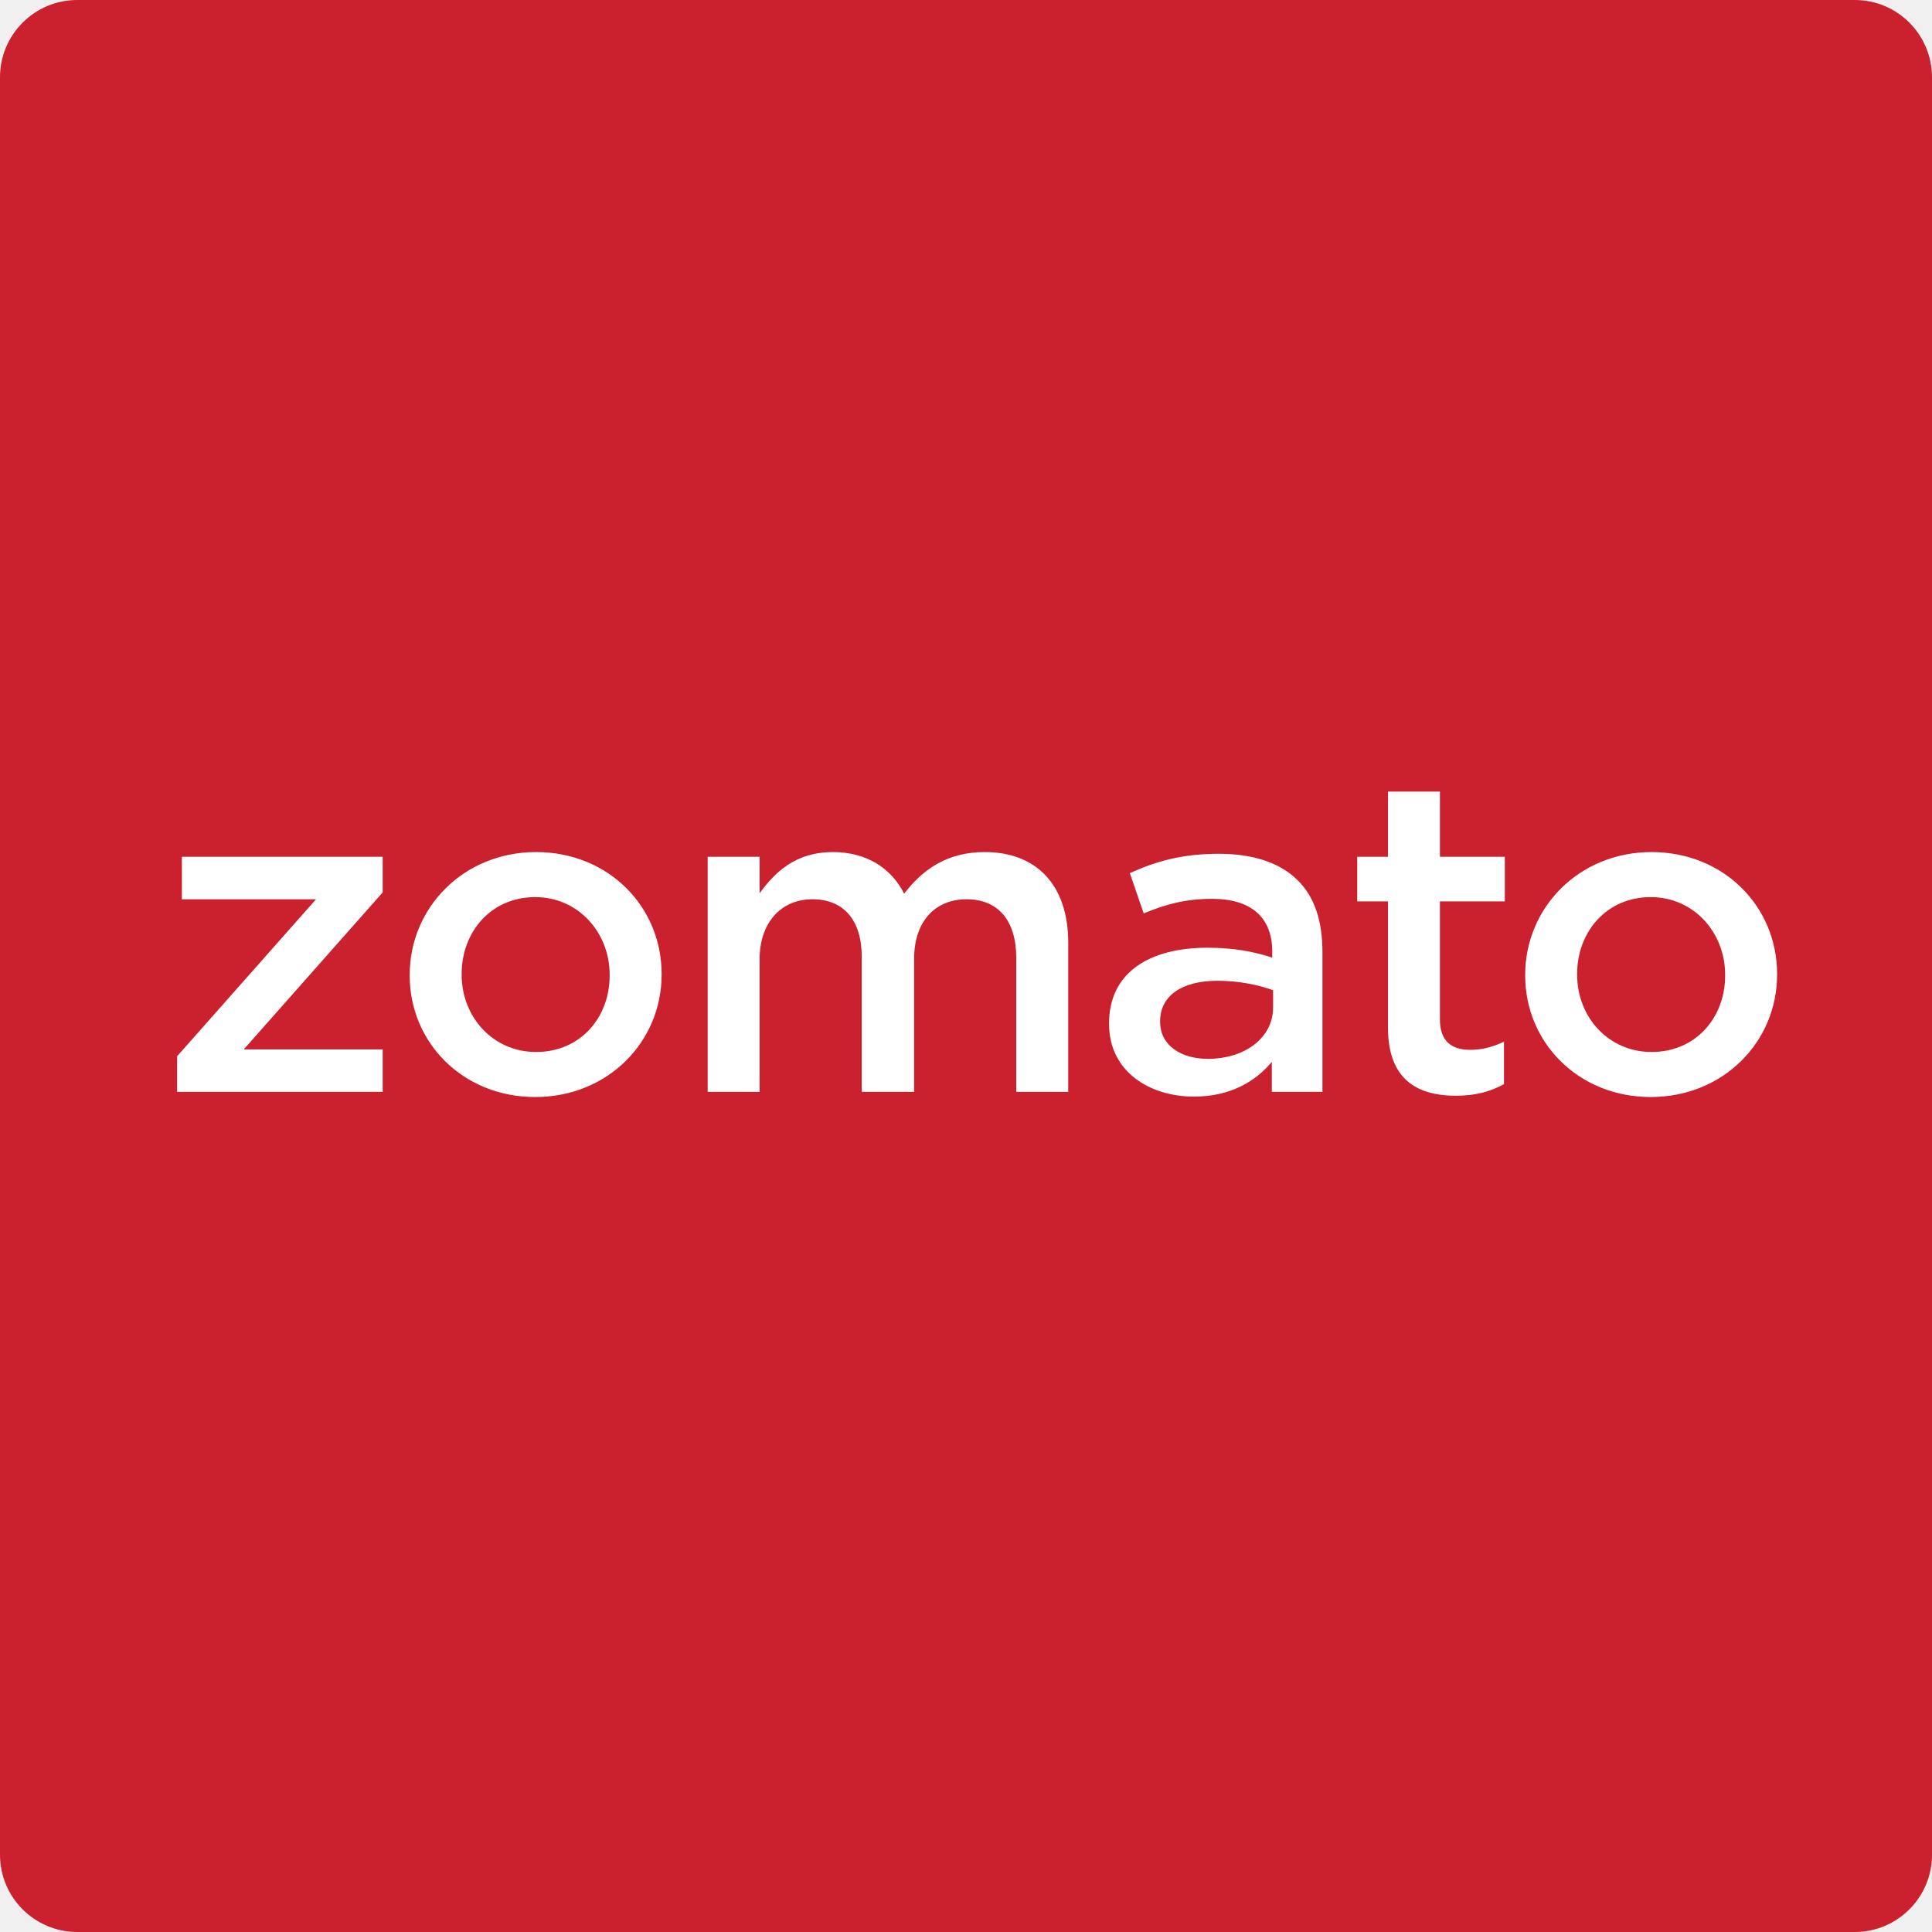
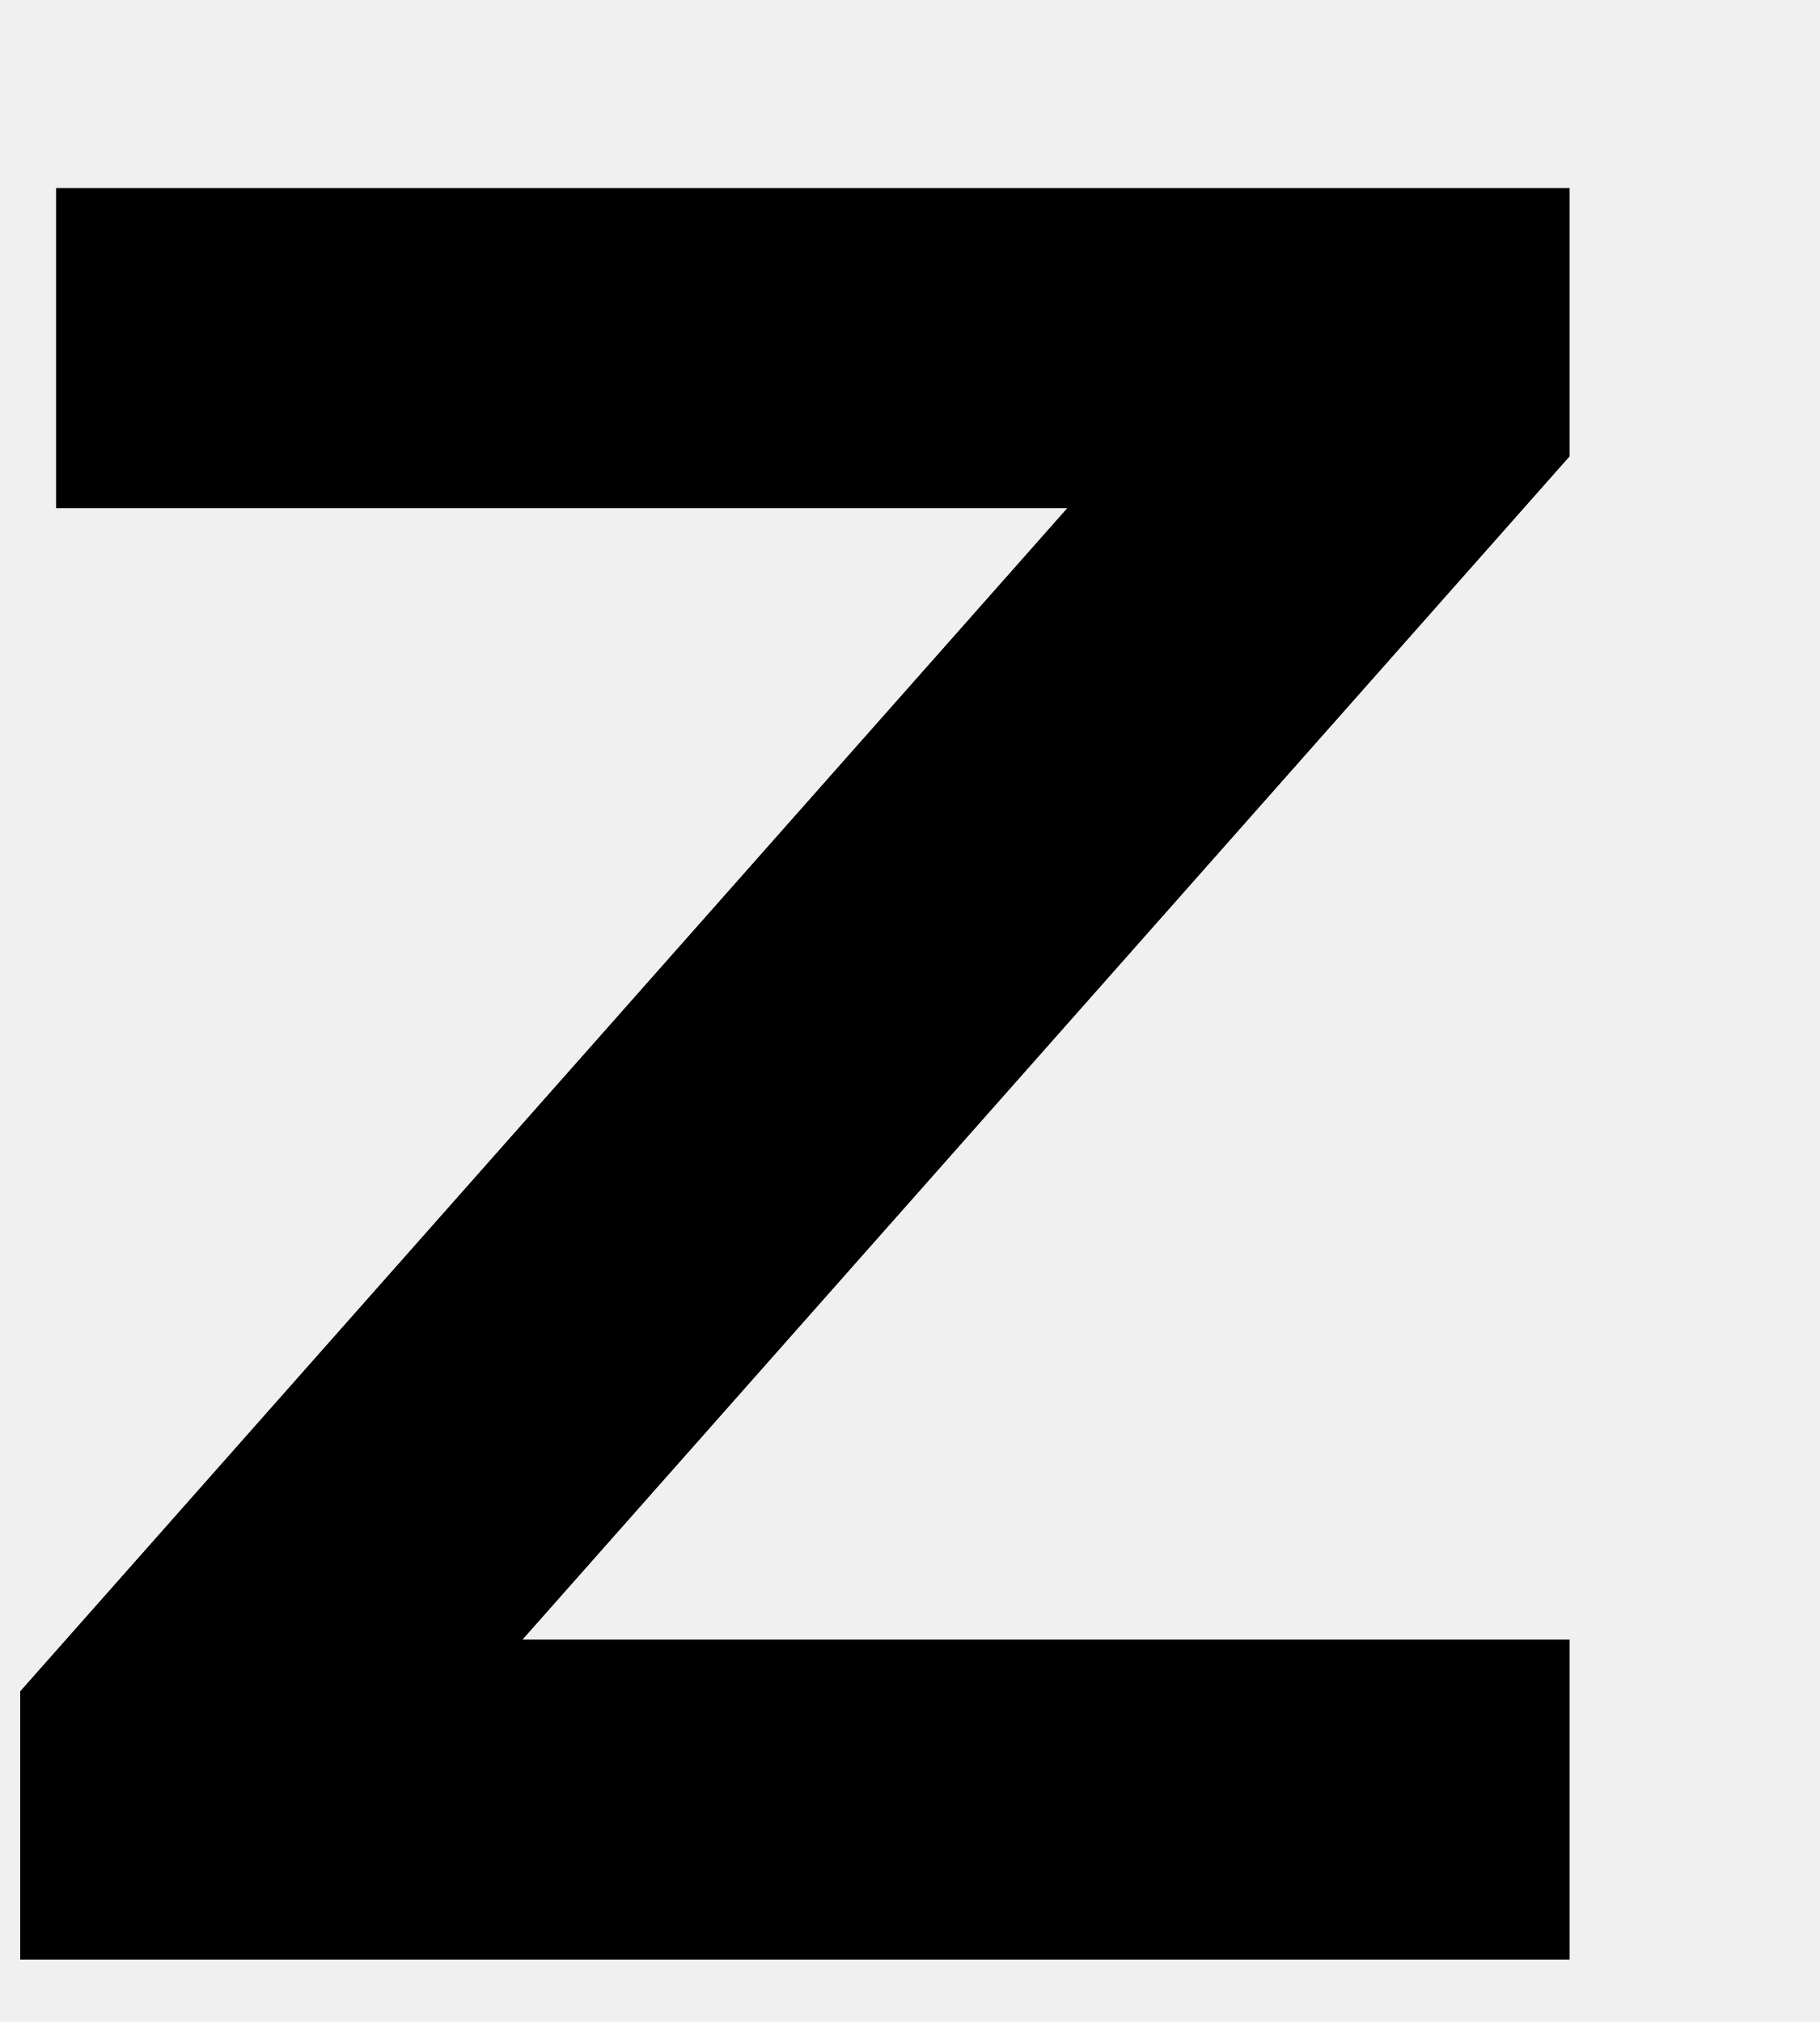
- <svg xmlns="http://www.w3.org/2000/svg" width="720px" height="720px" viewBox="0 0 720 720" version="1.1">
+ <svg xmlns="http://www.w3.org/2000/svg" viewBox="65 310 90 100" version="1.1">
  <defs />
  <g id="Page-1" stroke="none" stroke-width="1" fill="none" fill-rule="evenodd">
    <g id="zomato_logo">
      <g id="Logo">
-         <rect id="Rectangle" fill="#CB202D" x="0" y="0" width="720" height="720" rx="28.8" />
-         <path d="M142.617,406.912 L142.617,391.087 L90.839,391.087 L142.617,332.571 L142.617,319.301 L67.774,319.301 L67.774,335.13 L117.777,335.13 L66,393.645 L66,406.912 L142.617,406.912 Z M199.457,408.83 C226.564,408.83 246.564,388.209 246.564,363.268 L246.564,362.949 C246.564,337.847 226.724,317.543 199.787,317.543 C172.691,317.543 152.685,338.327 152.685,363.268 L152.685,363.588 C152.685,388.529 172.52,408.83 199.457,408.83 L199.457,408.83 Z M199.787,392.046 C183.655,392.046 172.041,378.936 172.041,363.268 L172.041,362.949 C172.041,347.44 182.845,334.33 199.457,334.33 C215.589,334.33 227.203,347.6 227.203,363.268 L227.203,363.588 C227.203,379.095 216.399,392.046 199.787,392.046 L199.787,392.046 Z M263.729,406.912 L283.079,406.912 L283.079,357.512 C283.079,343.763 291.145,335.13 302.76,335.13 C314.374,335.13 321.151,342.804 321.151,356.713 L321.151,406.912 L340.66,406.912 L340.66,357.352 C340.66,342.964 348.886,335.13 360.181,335.13 C371.795,335.13 378.731,342.804 378.731,357.033 L378.731,406.912 L398.092,406.912 L398.092,351.277 C398.092,329.853 386.307,317.543 366.957,317.543 C353.244,317.543 344.049,323.778 336.952,333.051 C332.275,323.778 323.25,317.543 310.346,317.543 C296.633,317.543 288.886,324.898 283.079,332.891 L283.079,319.301 L263.729,319.301 L263.729,406.912 L263.729,406.912 Z M450.09,394.604 C440.255,394.604 432.349,389.647 432.349,380.855 L432.349,380.535 C432.349,371.262 440.255,365.506 453.638,365.506 C462.024,365.506 469.131,367.105 474.448,369.024 L474.448,375.418 C474.448,386.77 463.963,394.604 450.09,394.604 L450.09,394.604 Z M444.933,408.67 C458.646,408.67 468.001,402.916 473.968,395.723 L473.968,406.912 L492.839,406.912 L492.839,354.794 C492.839,343.283 489.93,334.17 483.483,327.935 C477.186,321.7 467.351,318.183 454.288,318.183 C440.255,318.183 430.74,321.061 421.054,325.377 L426.222,340.405 C434.288,337.048 441.704,334.97 451.709,334.97 C466.222,334.97 474.128,341.845 474.128,354.634 L474.128,356.873 C467.191,354.634 459.935,353.196 449.93,353.196 C428.321,353.196 413.318,362.469 413.318,381.334 L413.318,381.654 C413.318,399.24 428.321,408.67 444.933,408.67 L444.933,408.67 Z M542.588,408.351 C550.004,408.351 555.491,406.752 560.489,404.035 L560.489,388.209 C556.461,390.128 552.423,391.247 547.905,391.247 C540.808,391.247 536.621,387.889 536.621,379.896 L536.621,335.929 L560.808,335.929 L560.808,319.301 L536.621,319.301 L536.621,295 L517.26,295 L517.26,319.301 L505.806,319.301 L505.806,335.929 L517.26,335.929 L517.26,382.933 C517.26,401.957 527.745,408.351 542.588,408.351 L542.588,408.351 Z M662.271,363.268 L662.271,362.949 C662.271,337.847 642.431,317.543 615.494,317.543 C588.398,317.543 568.398,338.327 568.398,363.268 L568.398,363.588 C568.398,388.529 588.238,408.83 615.175,408.83 C642.271,408.83 662.271,388.209 662.271,363.268 Z M615.494,392.046 C599.362,392.046 587.748,378.936 587.748,363.268 L587.748,362.949 C587.748,347.44 598.563,334.33 615.175,334.33 C631.307,334.33 642.91,347.6 642.91,363.268 L642.91,363.588 C642.91,379.095 632.106,392.046 615.494,392.046 L615.494,392.046 Z" id="Shape" fill="#FFFFFF" />
+         <path d="M142.617,406.912 L142.617,391.087 L90.839,391.087 L142.617,332.571 L142.617,319.301 L67.774,319.301 L67.774,335.13 L117.777,335.13 L66,393.645 L66,406.912 L142.617,406.912 Z M199.457,408.83 C226.564,408.83" id="Shape" fill="currentColor" />
      </g>
    </g>
  </g>
</svg>
